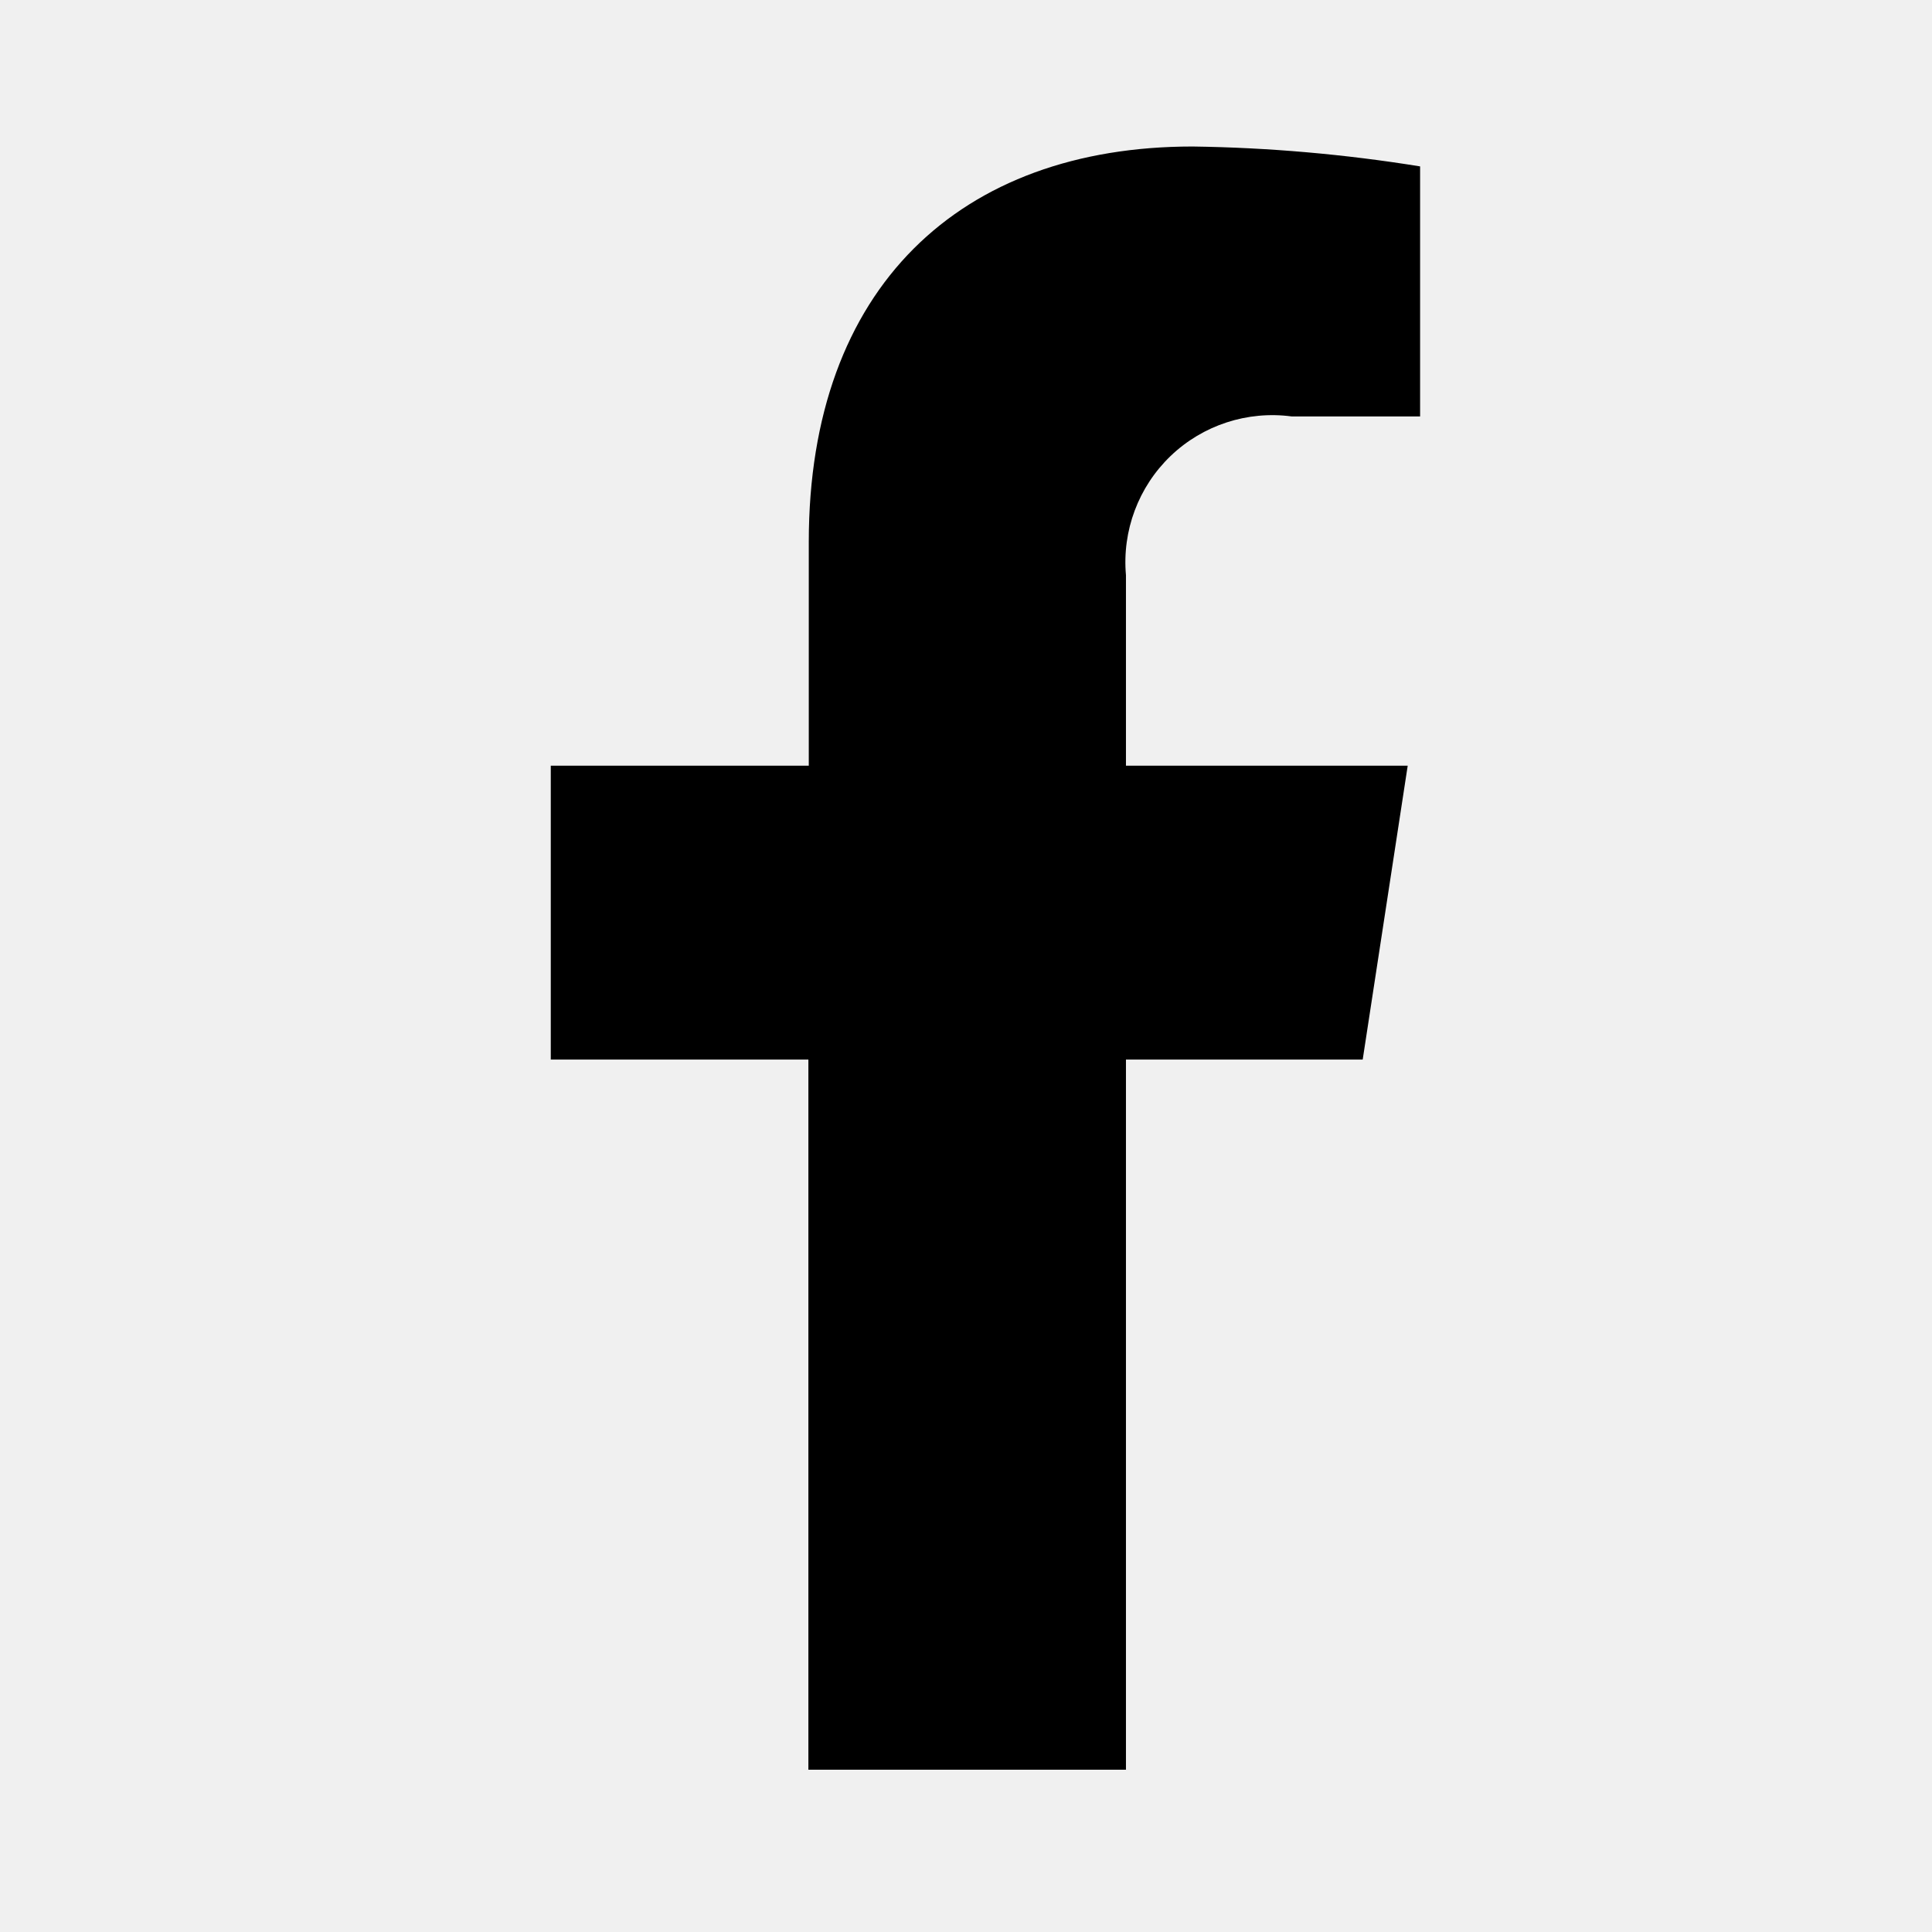
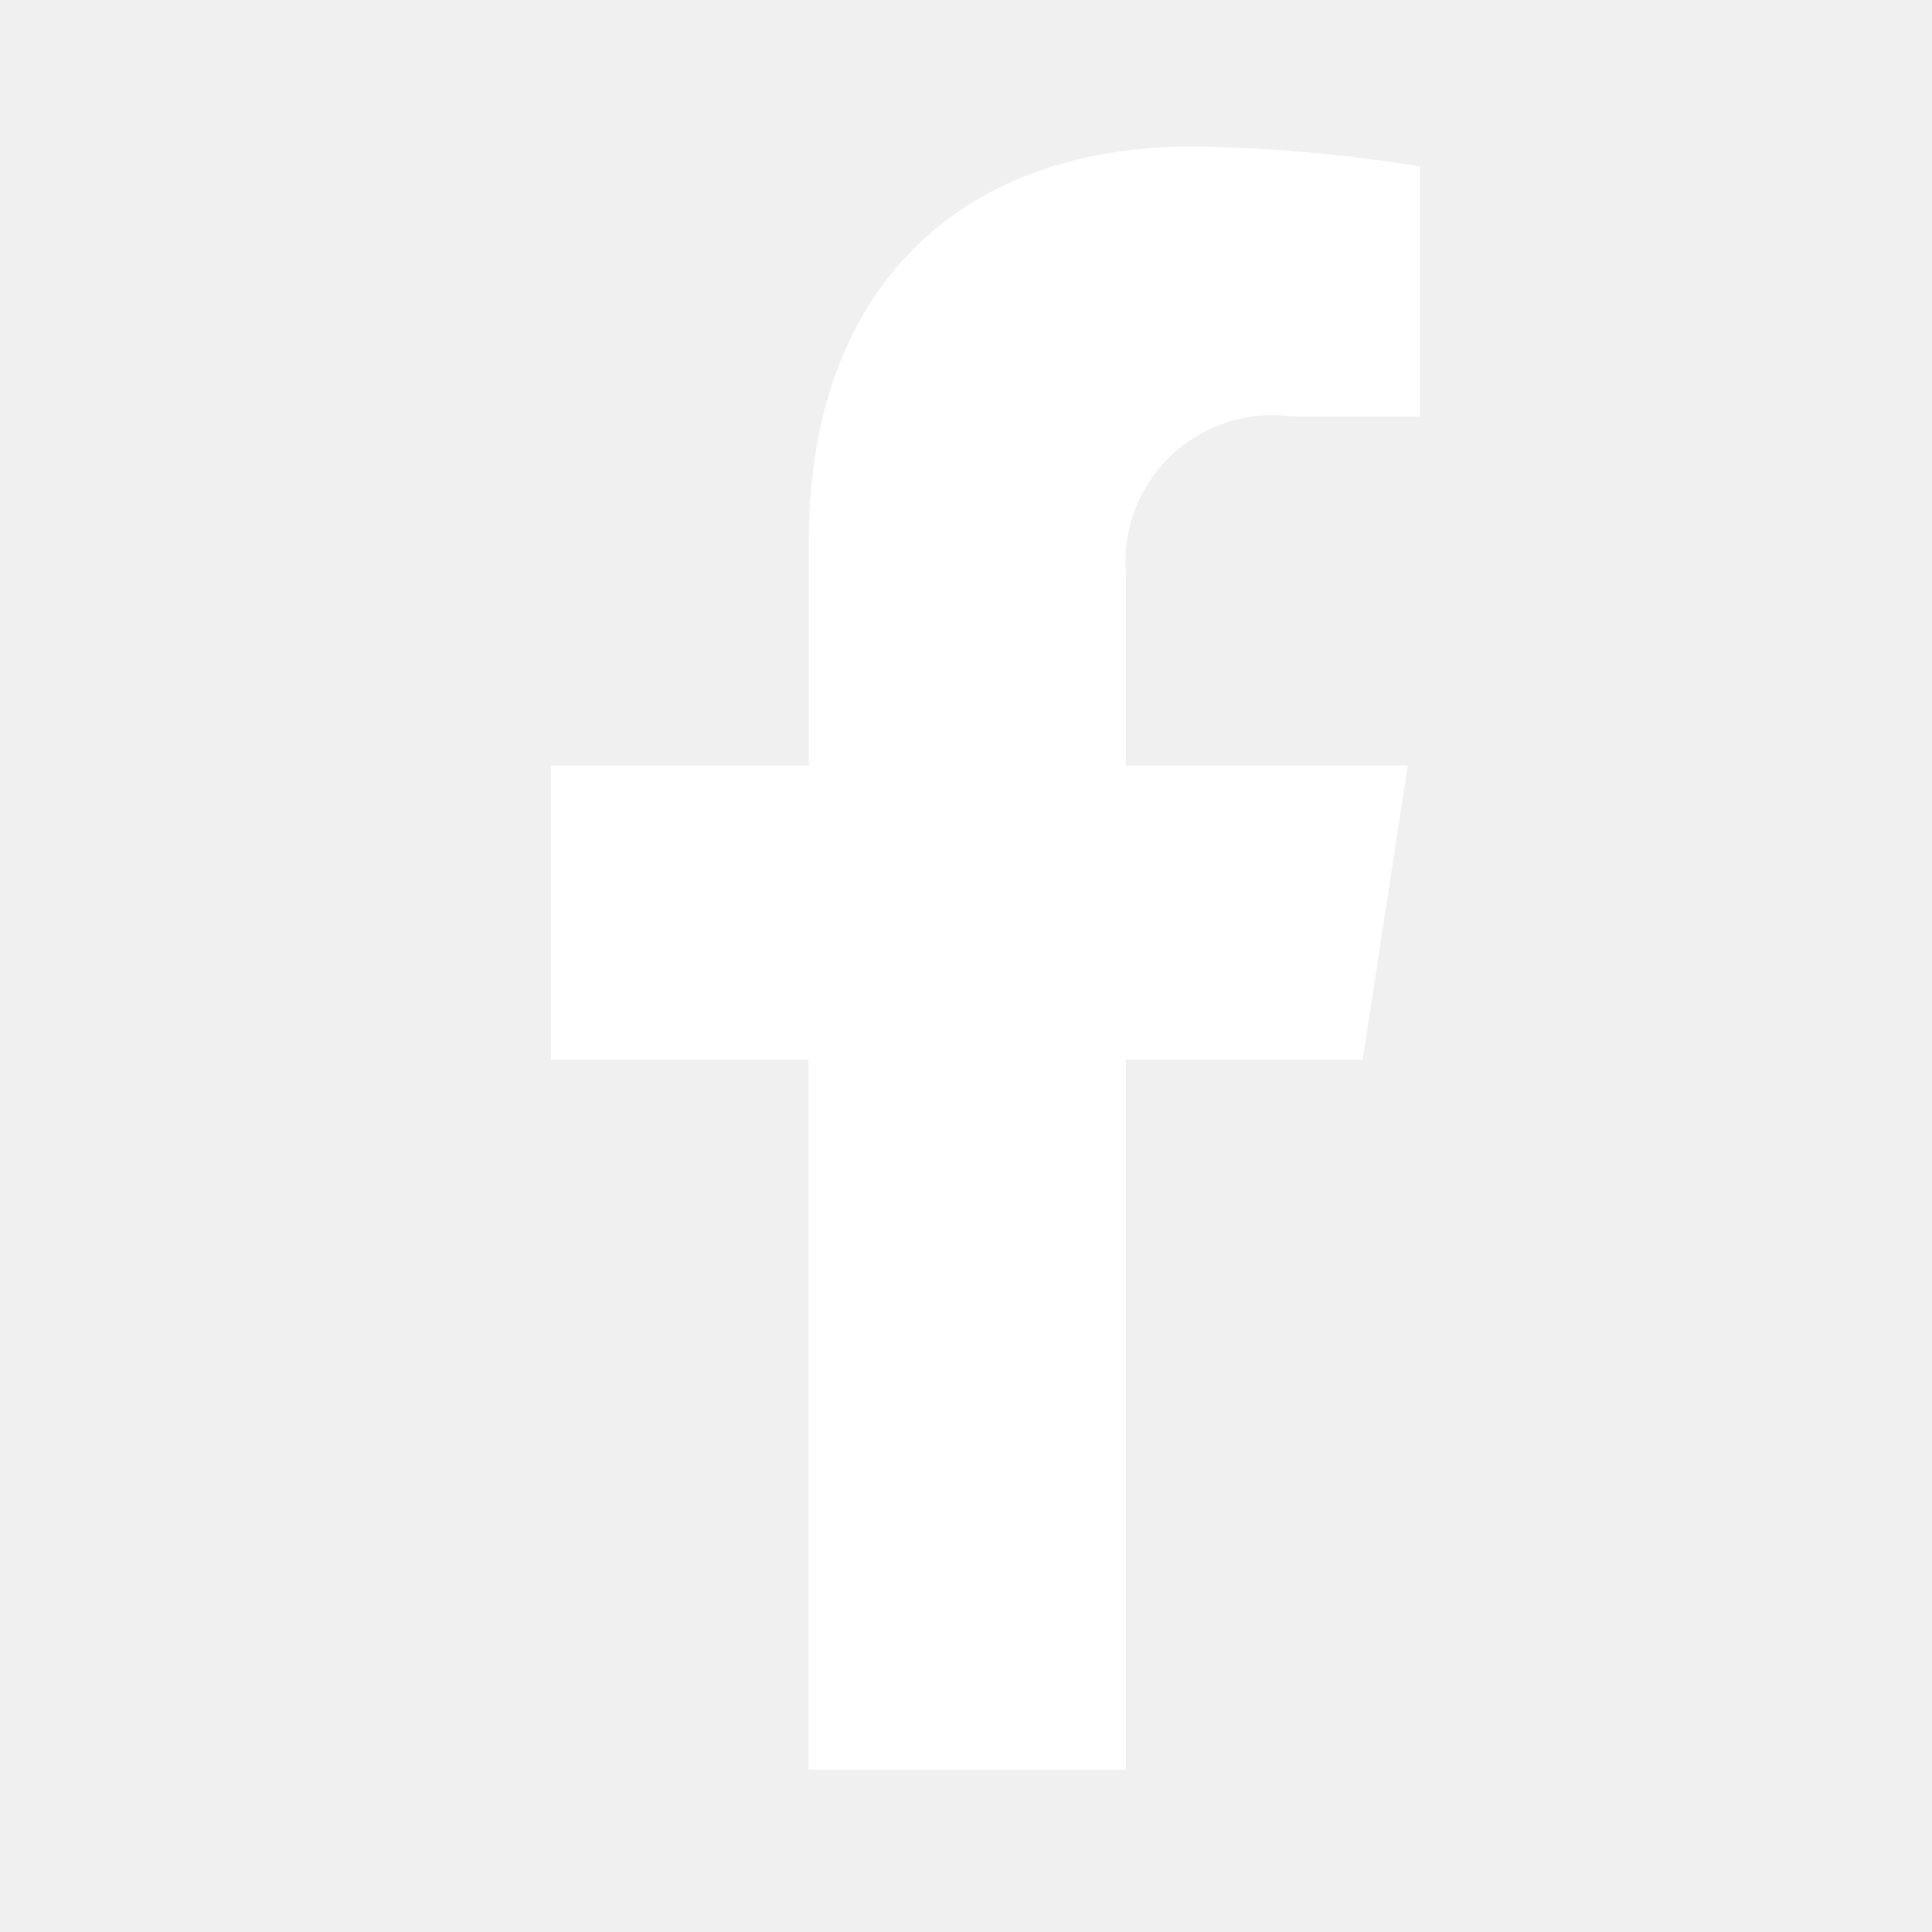
<svg xmlns="http://www.w3.org/2000/svg" viewBox="0 0 24 24" width="24" height="24" data-icon="FacebookMedium" data-icon-id=":r2:" aria-hidden="true" class="svg-icon svg-icon-facebook-logo" fill="none" role="img">
-   <path fill-rule="evenodd" clip-rule="evenodd" d="M13.987 13.162V21.984H10.042V13.162H6.842V9.512H10.047V6.732C10.047 3.567 11.932 1.82 14.815 1.82C15.762 1.833 16.706 1.916 17.641 2.067V5.173H16.045C15.495 5.1 14.942 5.281 14.542 5.664C14.142 6.048 13.938 6.593 13.987 7.145V9.512H17.487L16.928 13.162H13.987Z" fill="currentColor" />
+   <path fill-rule="evenodd" clip-rule="evenodd" d="M13.987 13.162V21.984H10.042V13.162H6.842V9.512H10.047V6.732C10.047 3.567 11.932 1.82 14.815 1.82C15.762 1.833 16.706 1.916 17.641 2.067V5.173H16.045C15.495 5.1 14.942 5.281 14.542 5.664C14.142 6.048 13.938 6.593 13.987 7.145V9.512H17.487L16.928 13.162H13.987Z" fill="white" />
</svg>
